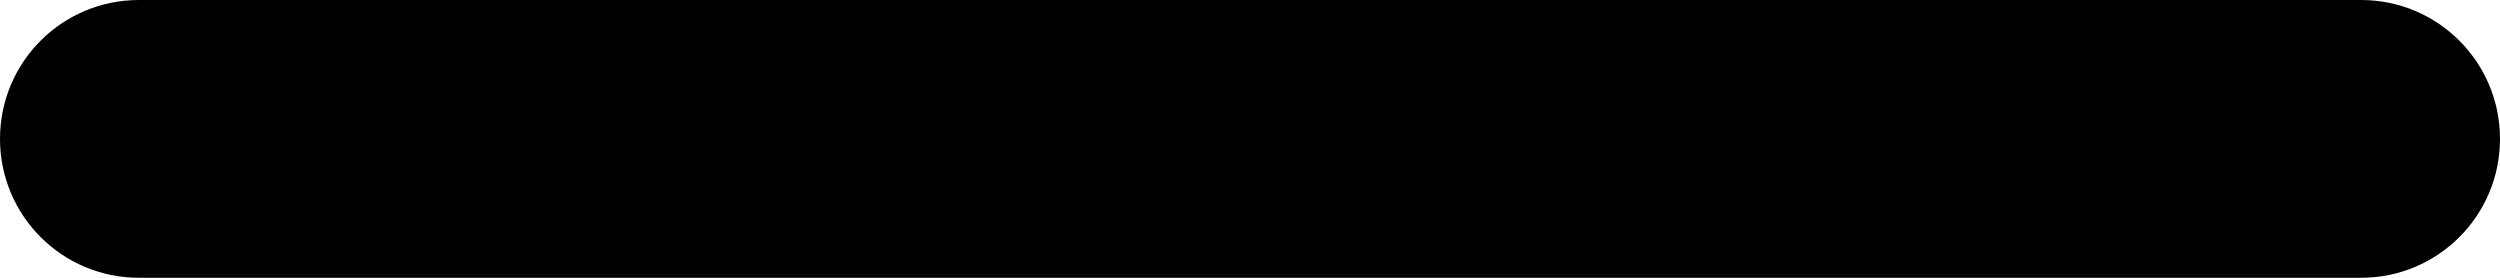
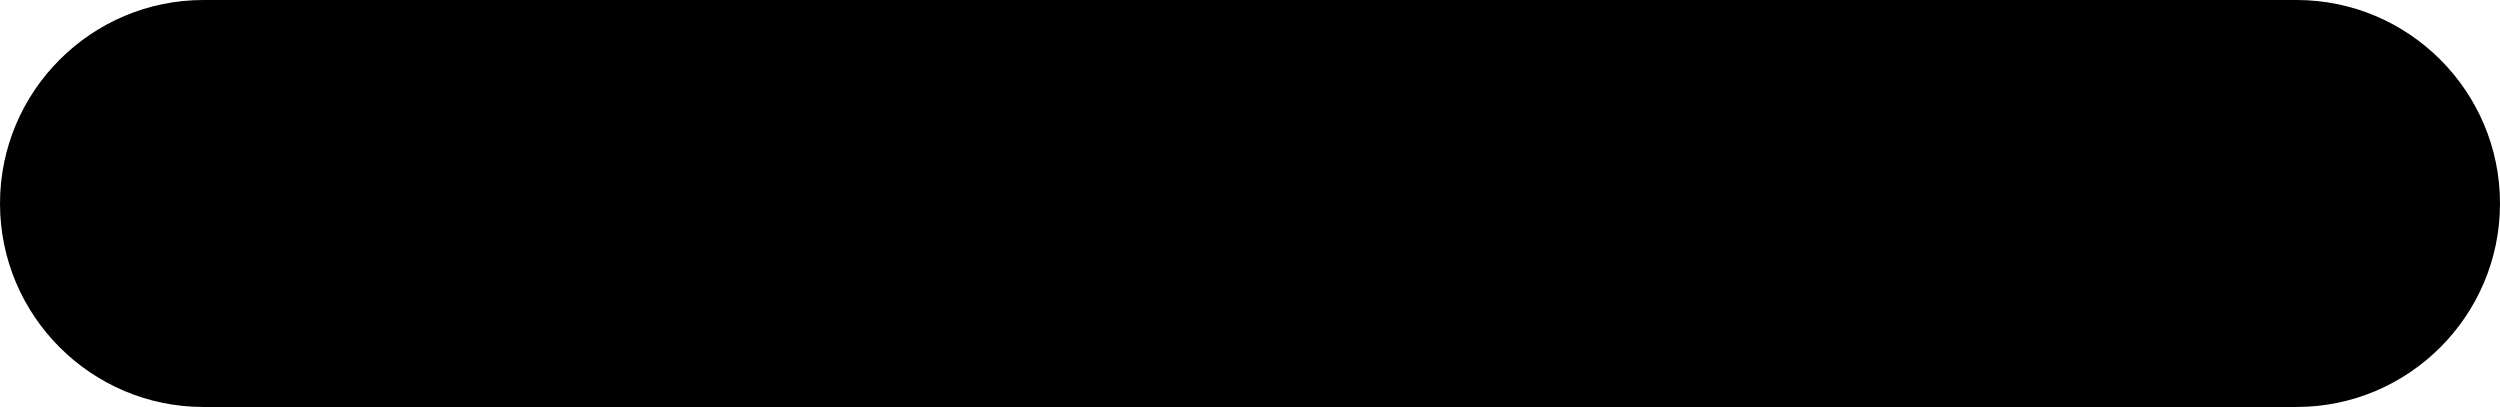
- <svg xmlns="http://www.w3.org/2000/svg" version="1.1" id="层_1" x="0px" y="0px" width="198px" height="22px" viewBox="0 0 198 22" enable-background="new 0 0 198 22" xml:space="preserve">
+ <svg xmlns="http://www.w3.org/2000/svg" version="1.1" id="层_1" x="0px" y="0px" width="43px" height="7px" viewBox="0 0 43 7" enable-background="new 0 0 43 7" xml:space="preserve">
  <g>
-     <path fill-rule="evenodd" clip-rule="evenodd" d="M0,11C0,4.92,4.92,0,11,0h176c6.08,0,11,4.92,11,11s-4.92,11-11,11H11   C4.92,22,0,17.08,0,11z" />
+     <path fill-rule="evenodd" clip-rule="evenodd" d="M0,3.5C0,1.57,1.57,0,3.5,0h36C41.43,0,43,1.57,43,3.5S41.43,7,39.5,7h-36   C1.57,7,0,5.43,0,3.5z" />
  </g>
</svg>
